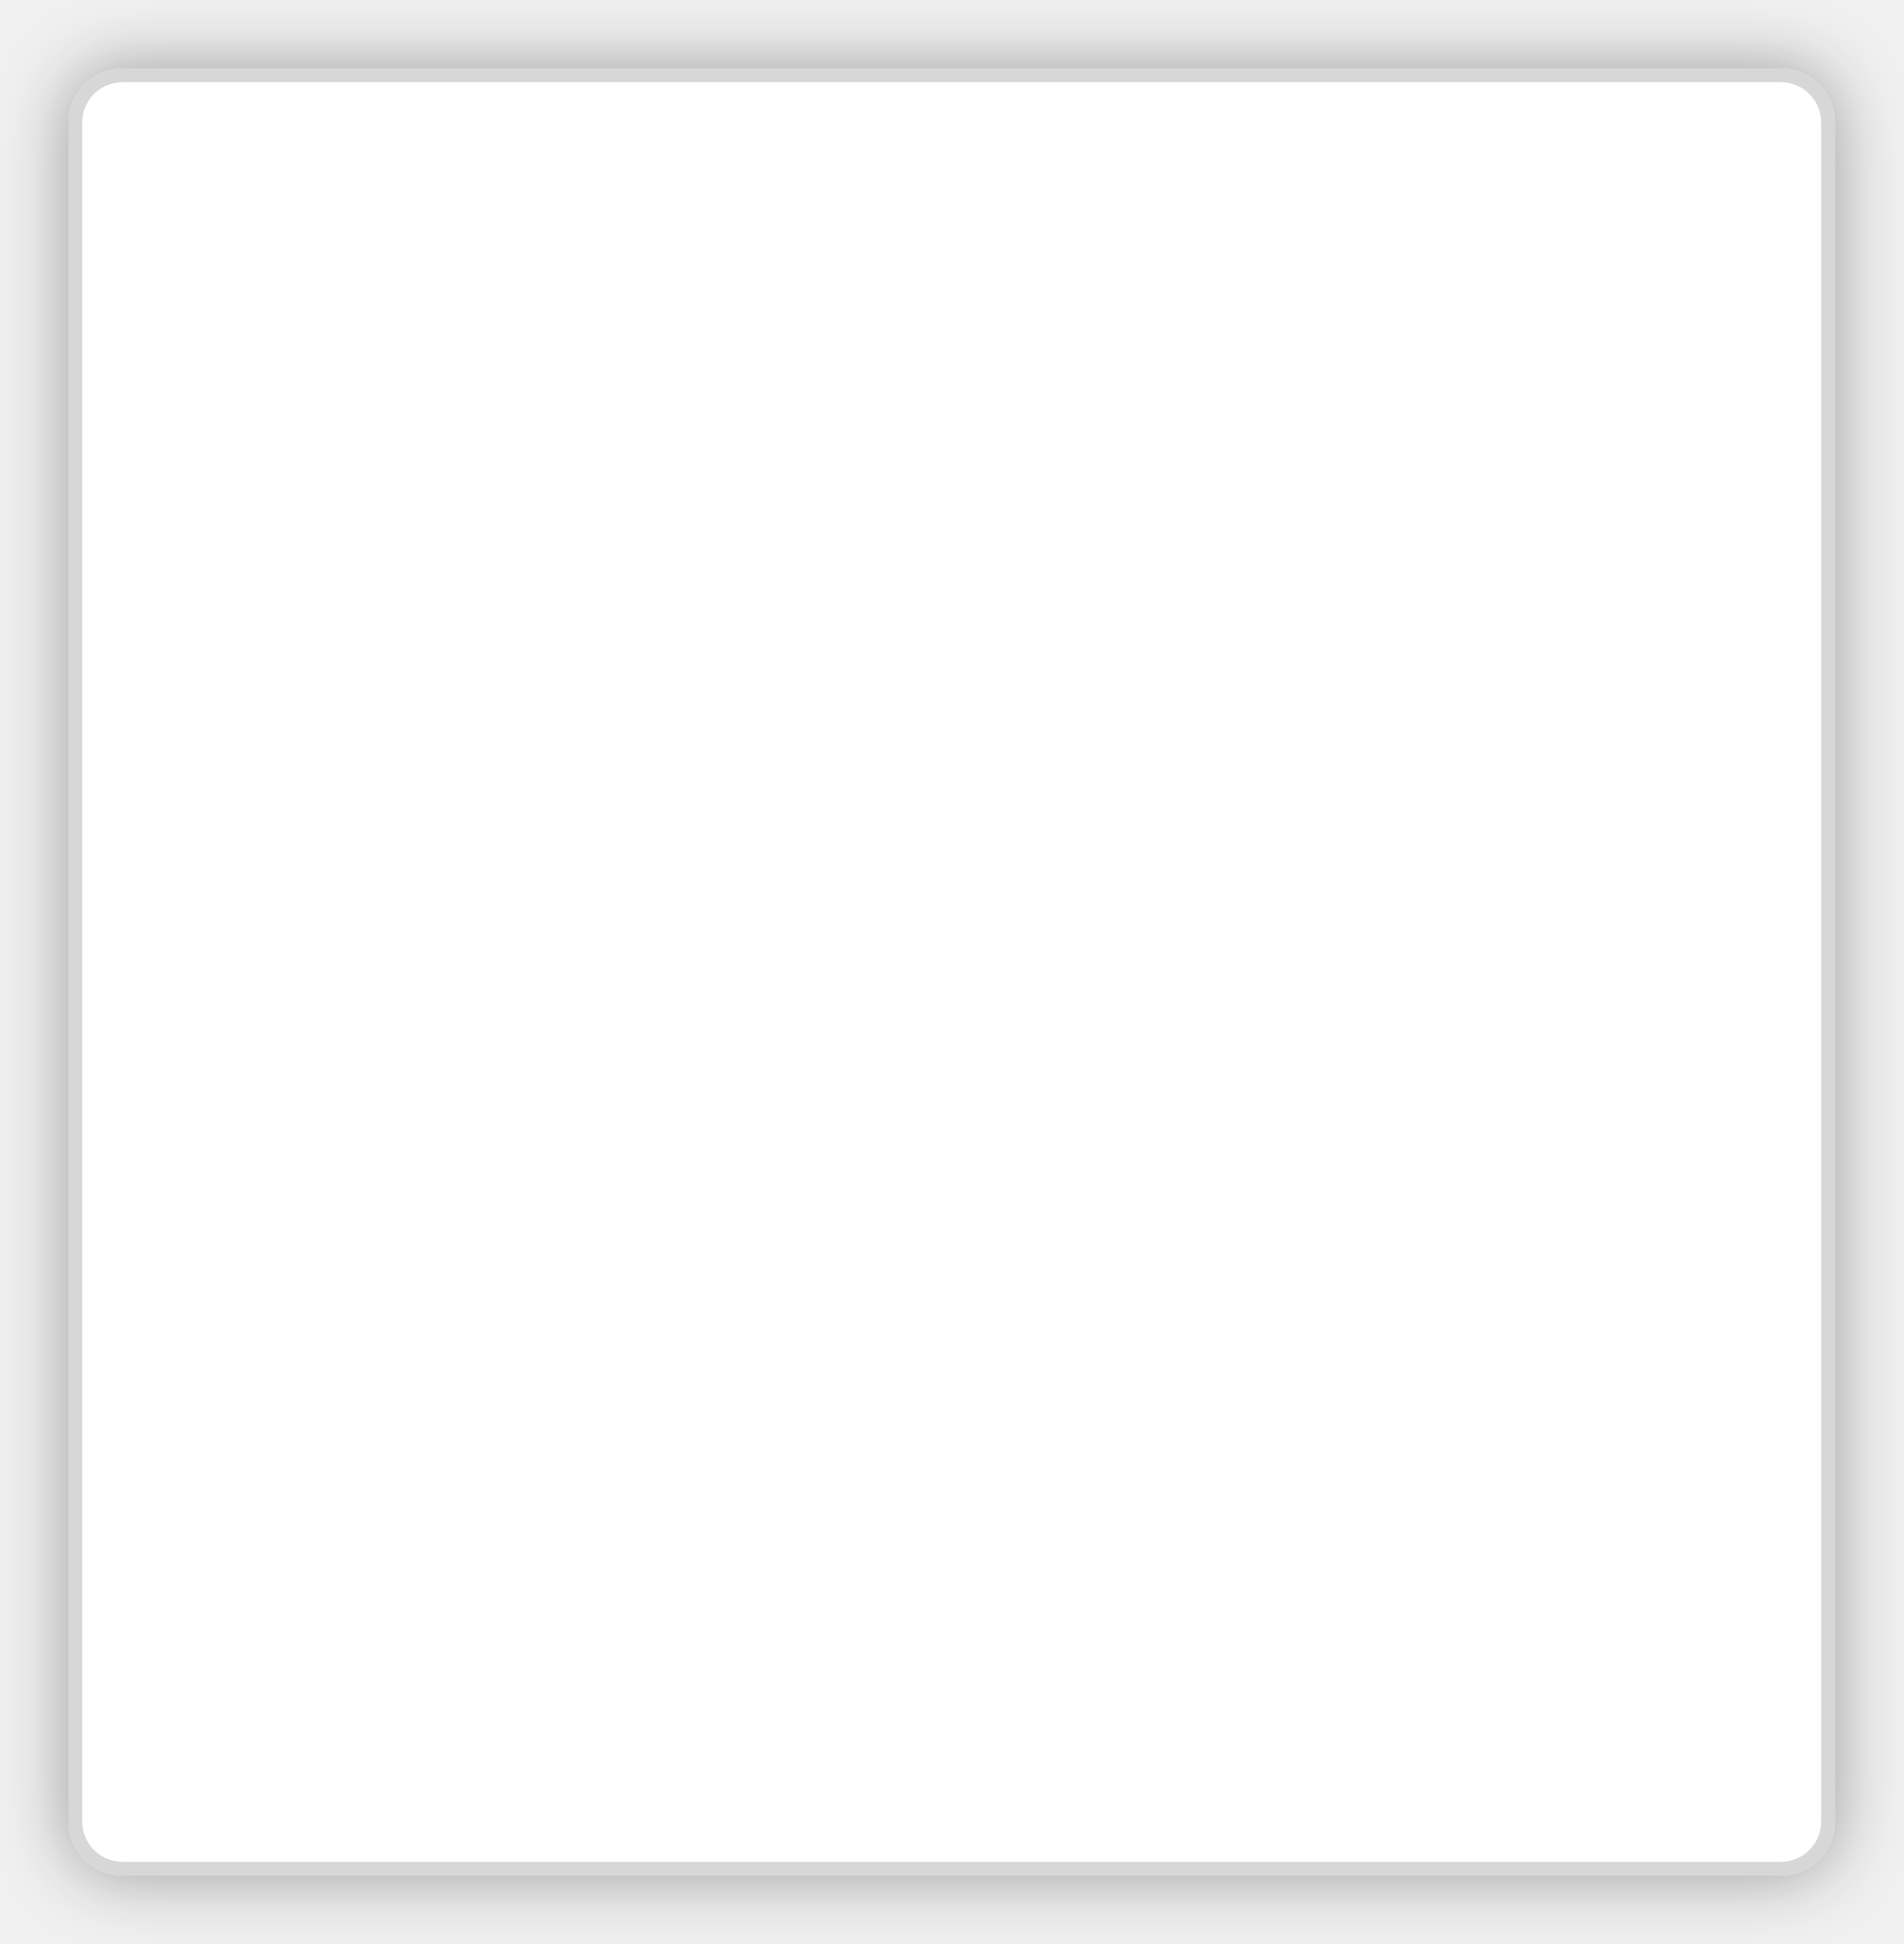
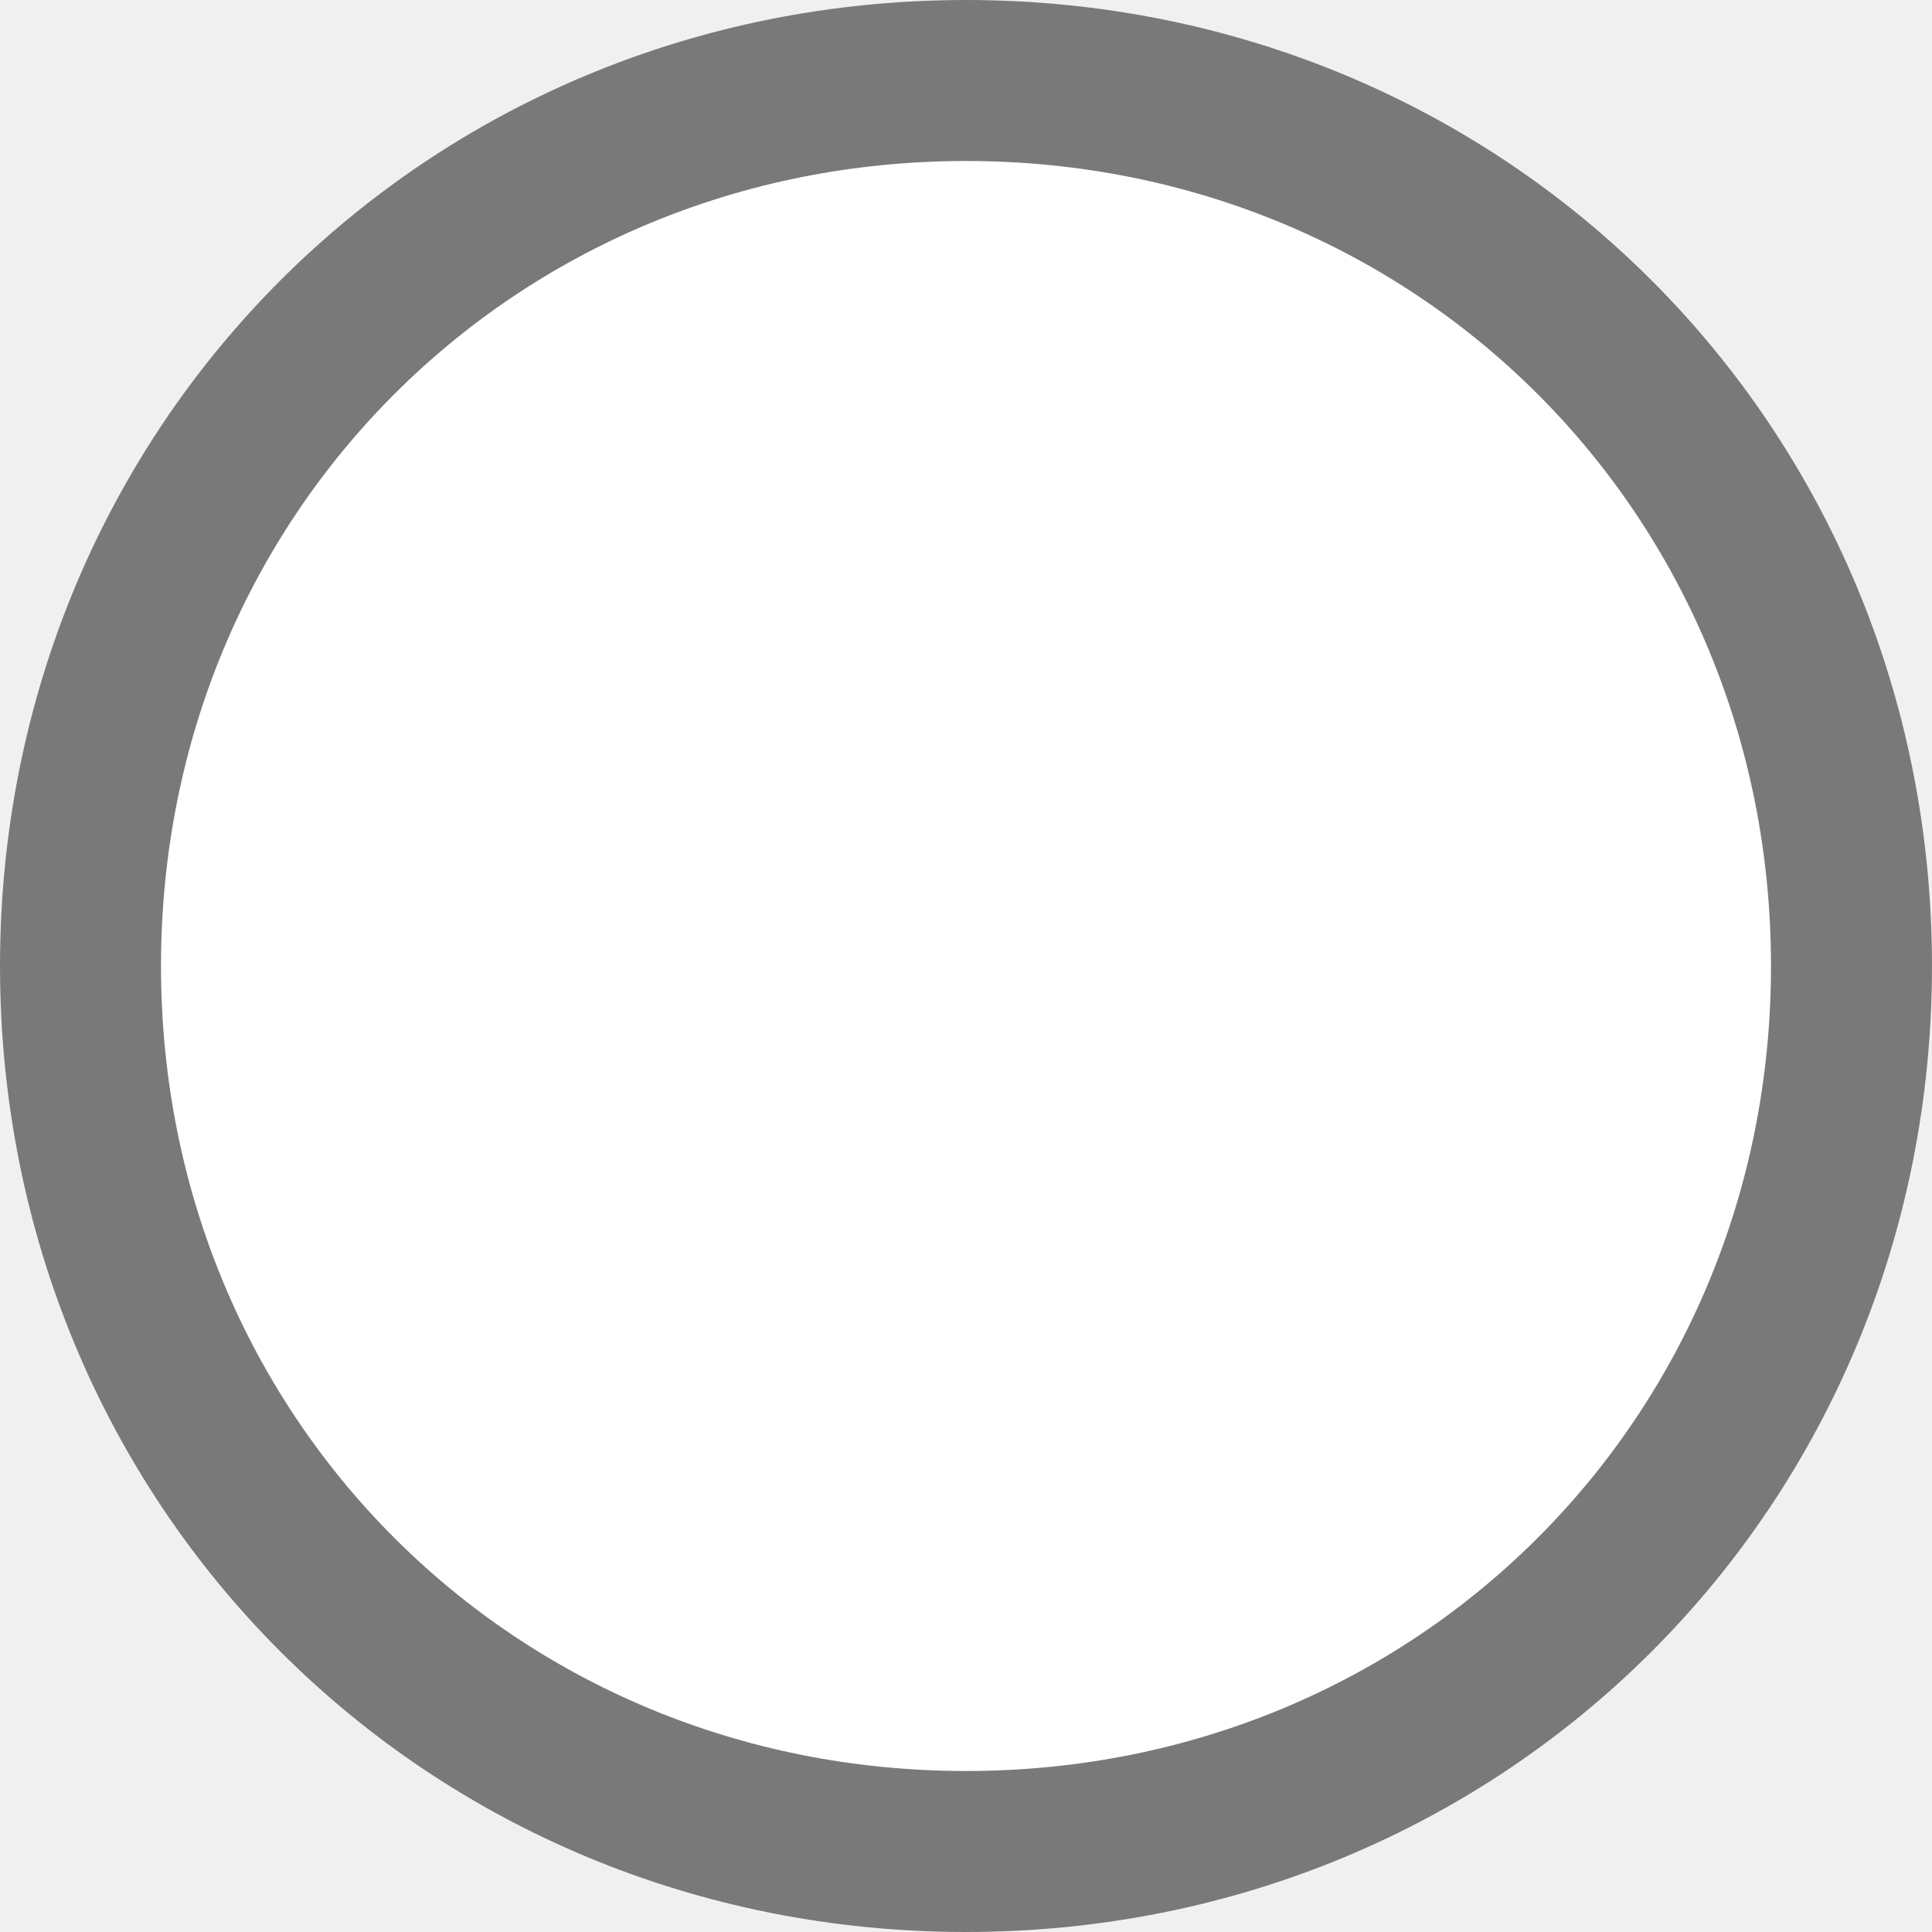
- <svg xmlns="http://www.w3.org/2000/svg" xmlns:xlink="http://www.w3.org/1999/xlink" version="1.1" width="139px" height="142px">
-   <defs>
-     <mask fill="white" id="clip199">
-       <path d="M 0 128  L 0 4  C 0 1.76  1.76 0  4 0  L 125 0  C 127.24 0  129 1.76  129 4  L 129 128  C 129 130.24  127.24 132  125 132  L 4 132  C 1.76 132  0 130.24  0 128  Z " fill-rule="evenodd" />
-     </mask>
-     <filter x="725px" y="943px" width="139px" height="142px" filterUnits="userSpaceOnUse" id="filter200">
-       <feOffset dx="0" dy="0" in="SourceAlpha" result="shadowOffsetInner" />
-       <feGaussianBlur stdDeviation="2.5" in="shadowOffsetInner" result="shadowGaussian" />
-       <feComposite in2="shadowGaussian" operator="atop" in="SourceAlpha" result="shadowComposite" />
-       <feColorMatrix type="matrix" values="0 0 0 0 0  0 0 0 0 0  0 0 0 0 0  0 0 0 0.349 0  " in="shadowComposite" />
-     </filter>
-     <g id="widget201">
-       <path d="M 0 128  L 0 4  C 0 1.76  1.76 0  4 0  L 125 0  C 127.24 0  129 1.76  129 4  L 129 128  C 129 130.24  127.24 132  125 132  L 4 132  C 1.76 132  0 130.24  0 128  Z " fill-rule="nonzero" fill="#ffffff" stroke="none" transform="matrix(1 0 0 1 730 948 )" />
-       <path d="M 0 128  L 0 4  C 0 1.76  1.76 0  4 0  L 125 0  C 127.24 0  129 1.76  129 4  L 129 128  C 129 130.24  127.24 132  125 132  L 4 132  C 1.76 132  0 130.24  0 128  Z " stroke-width="2" stroke="#d7d7d7" fill="none" transform="matrix(1 0 0 1 730 948 )" mask="url(#clip199)" />
-     </g>
-   </defs>
-   <g transform="matrix(1 0 0 1 -725 -943 )">
-     <use xlink:href="#widget201" filter="url(#filter200)" />
-     <use xlink:href="#widget201" />
-   </g>
+ <svg xmlns="http://www.w3.org/2000/svg" version="1.1" width="12px" height="12px" viewBox="1274 177  12 12">
+   <path d="M 1280 177  C 1283.36 177  1286 179.64  1286 183  C 1286 186.36  1283.36 189  1280 189  C 1276.64 189  1274 186.36  1274 183  C 1274 179.64  1276.64 177  1280 177  Z " fill-rule="nonzero" fill="#ffffff" stroke="none" />
+   <path d="M 1280 177.5  C 1283.08 177.5  1285.5 179.92  1285.5 183  C 1285.5 186.08  1283.08 188.5  1280 188.5  C 1276.92 188.5  1274.5 186.08  1274.5 183  C 1274.5 179.92  1276.92 177.5  1280 177.5  Z " stroke-width="1" stroke="#797979" fill="none" />
</svg>
